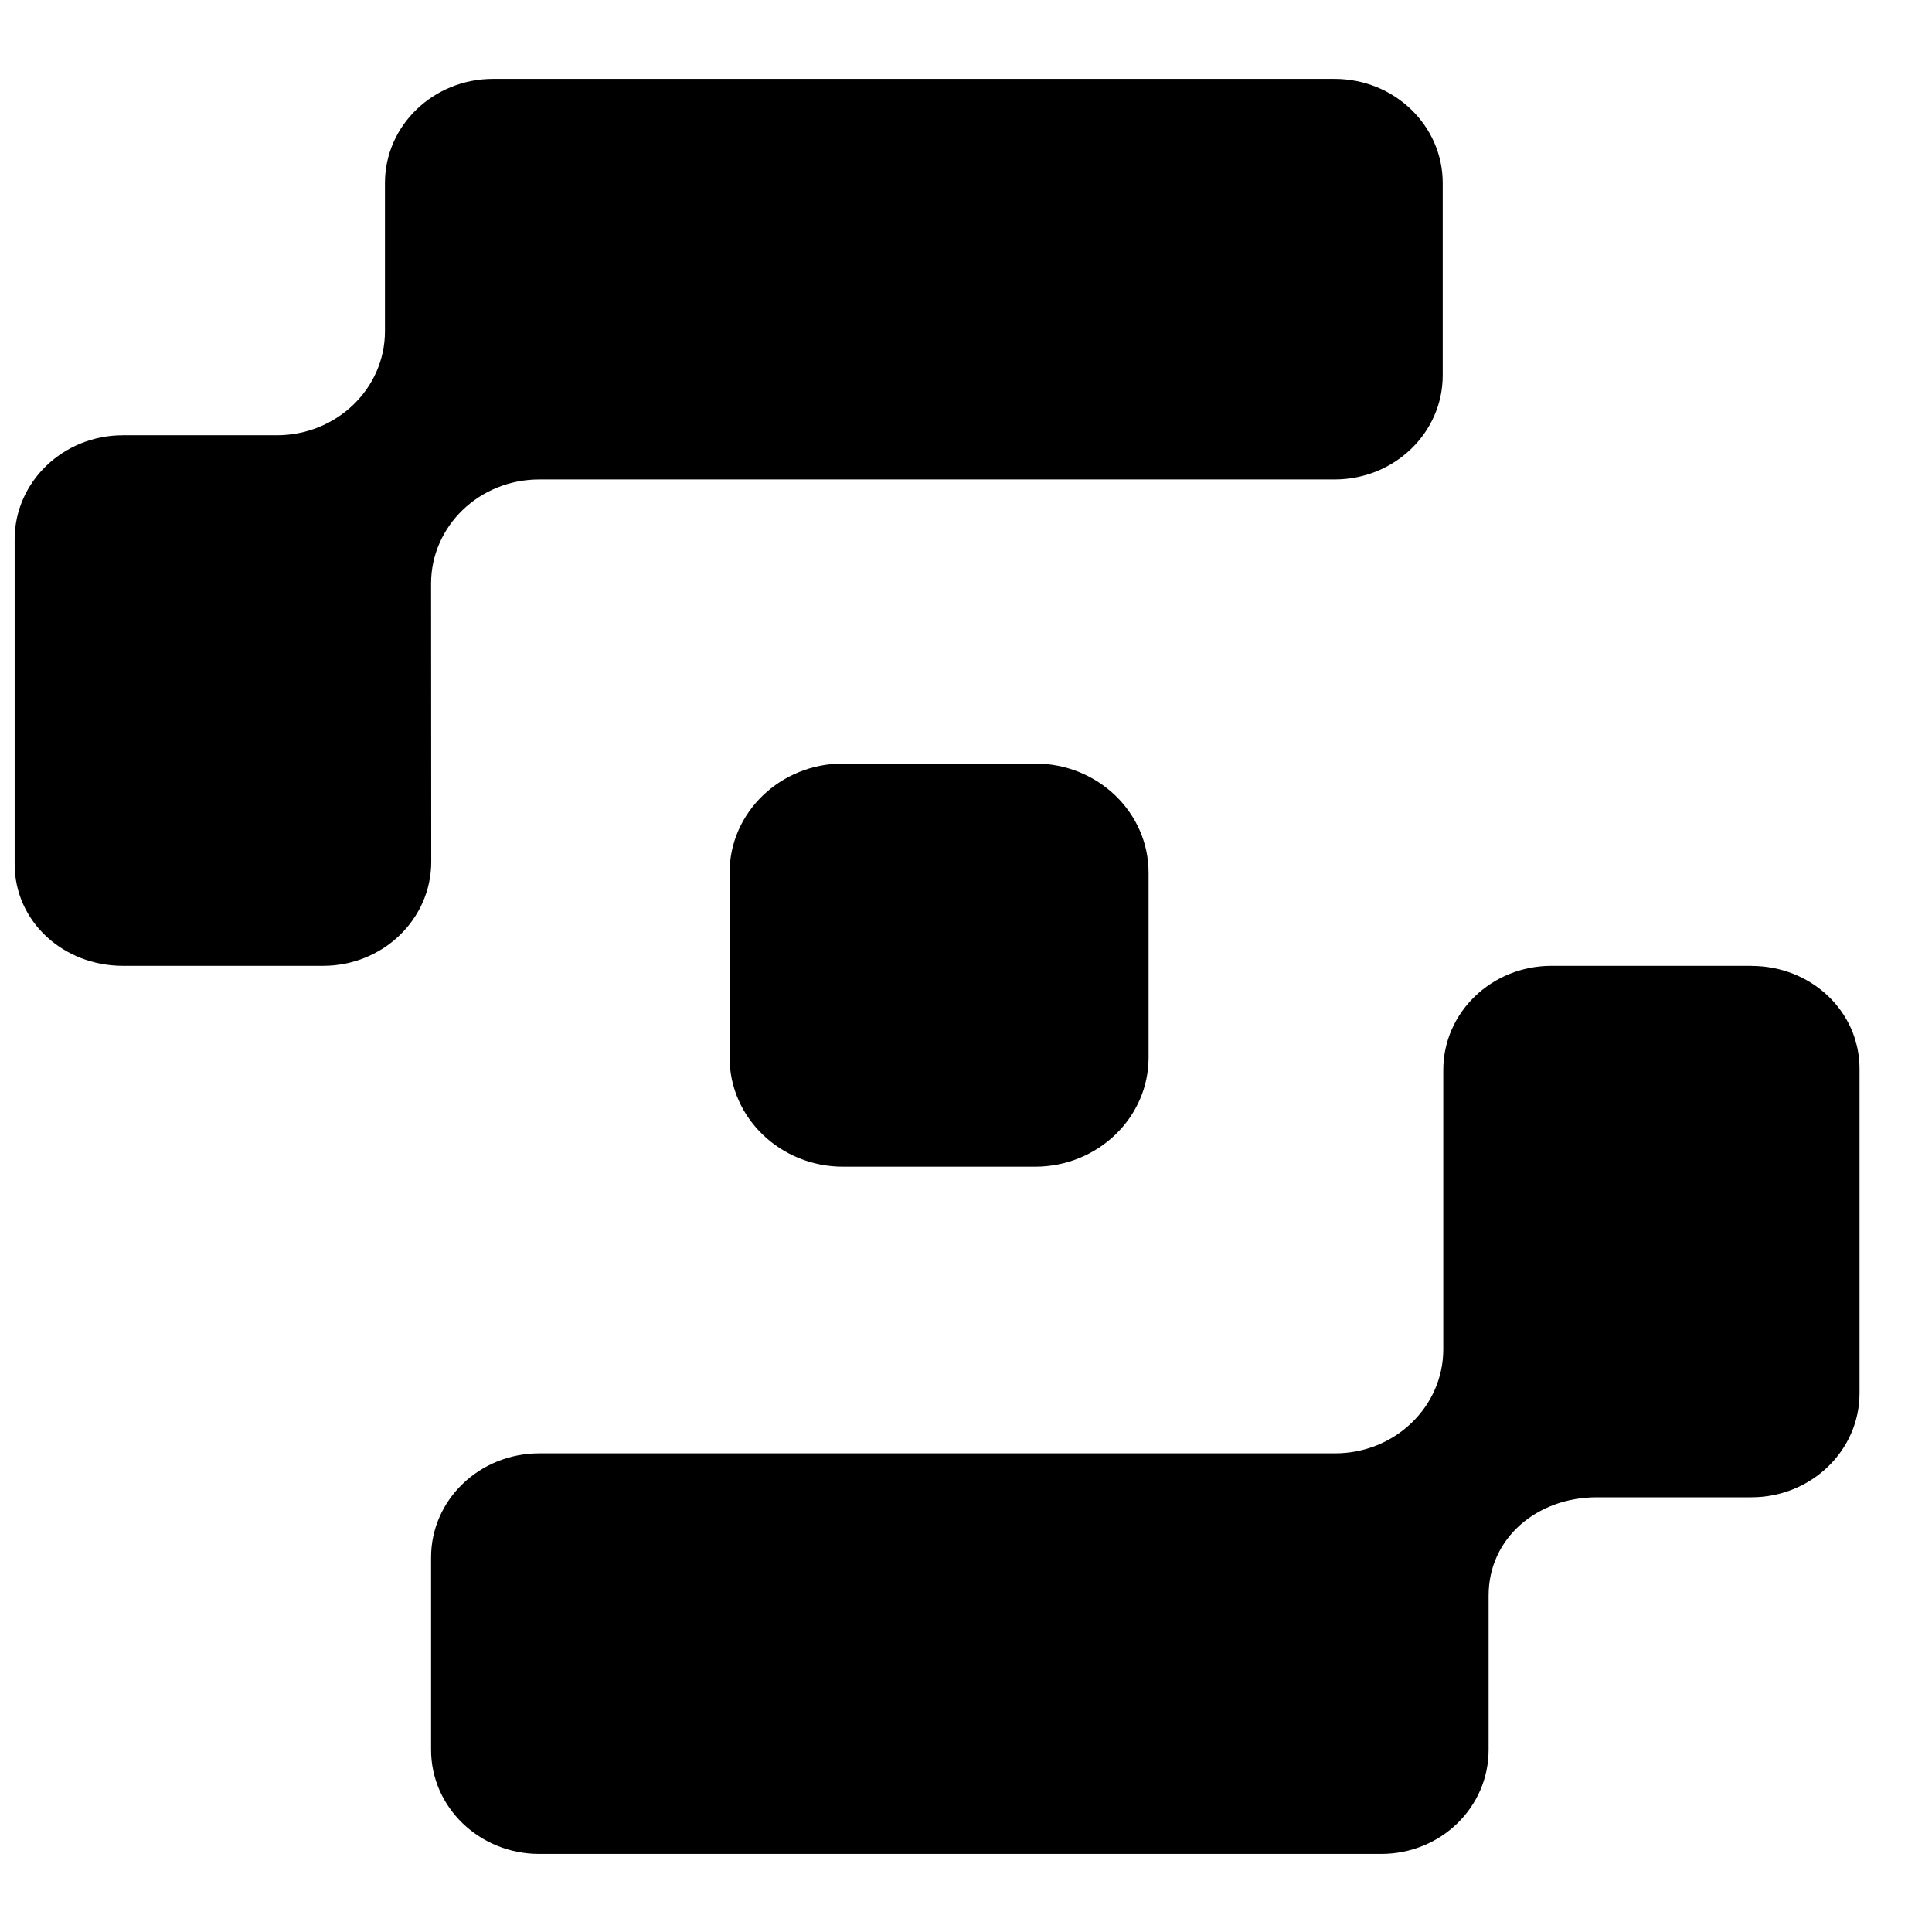
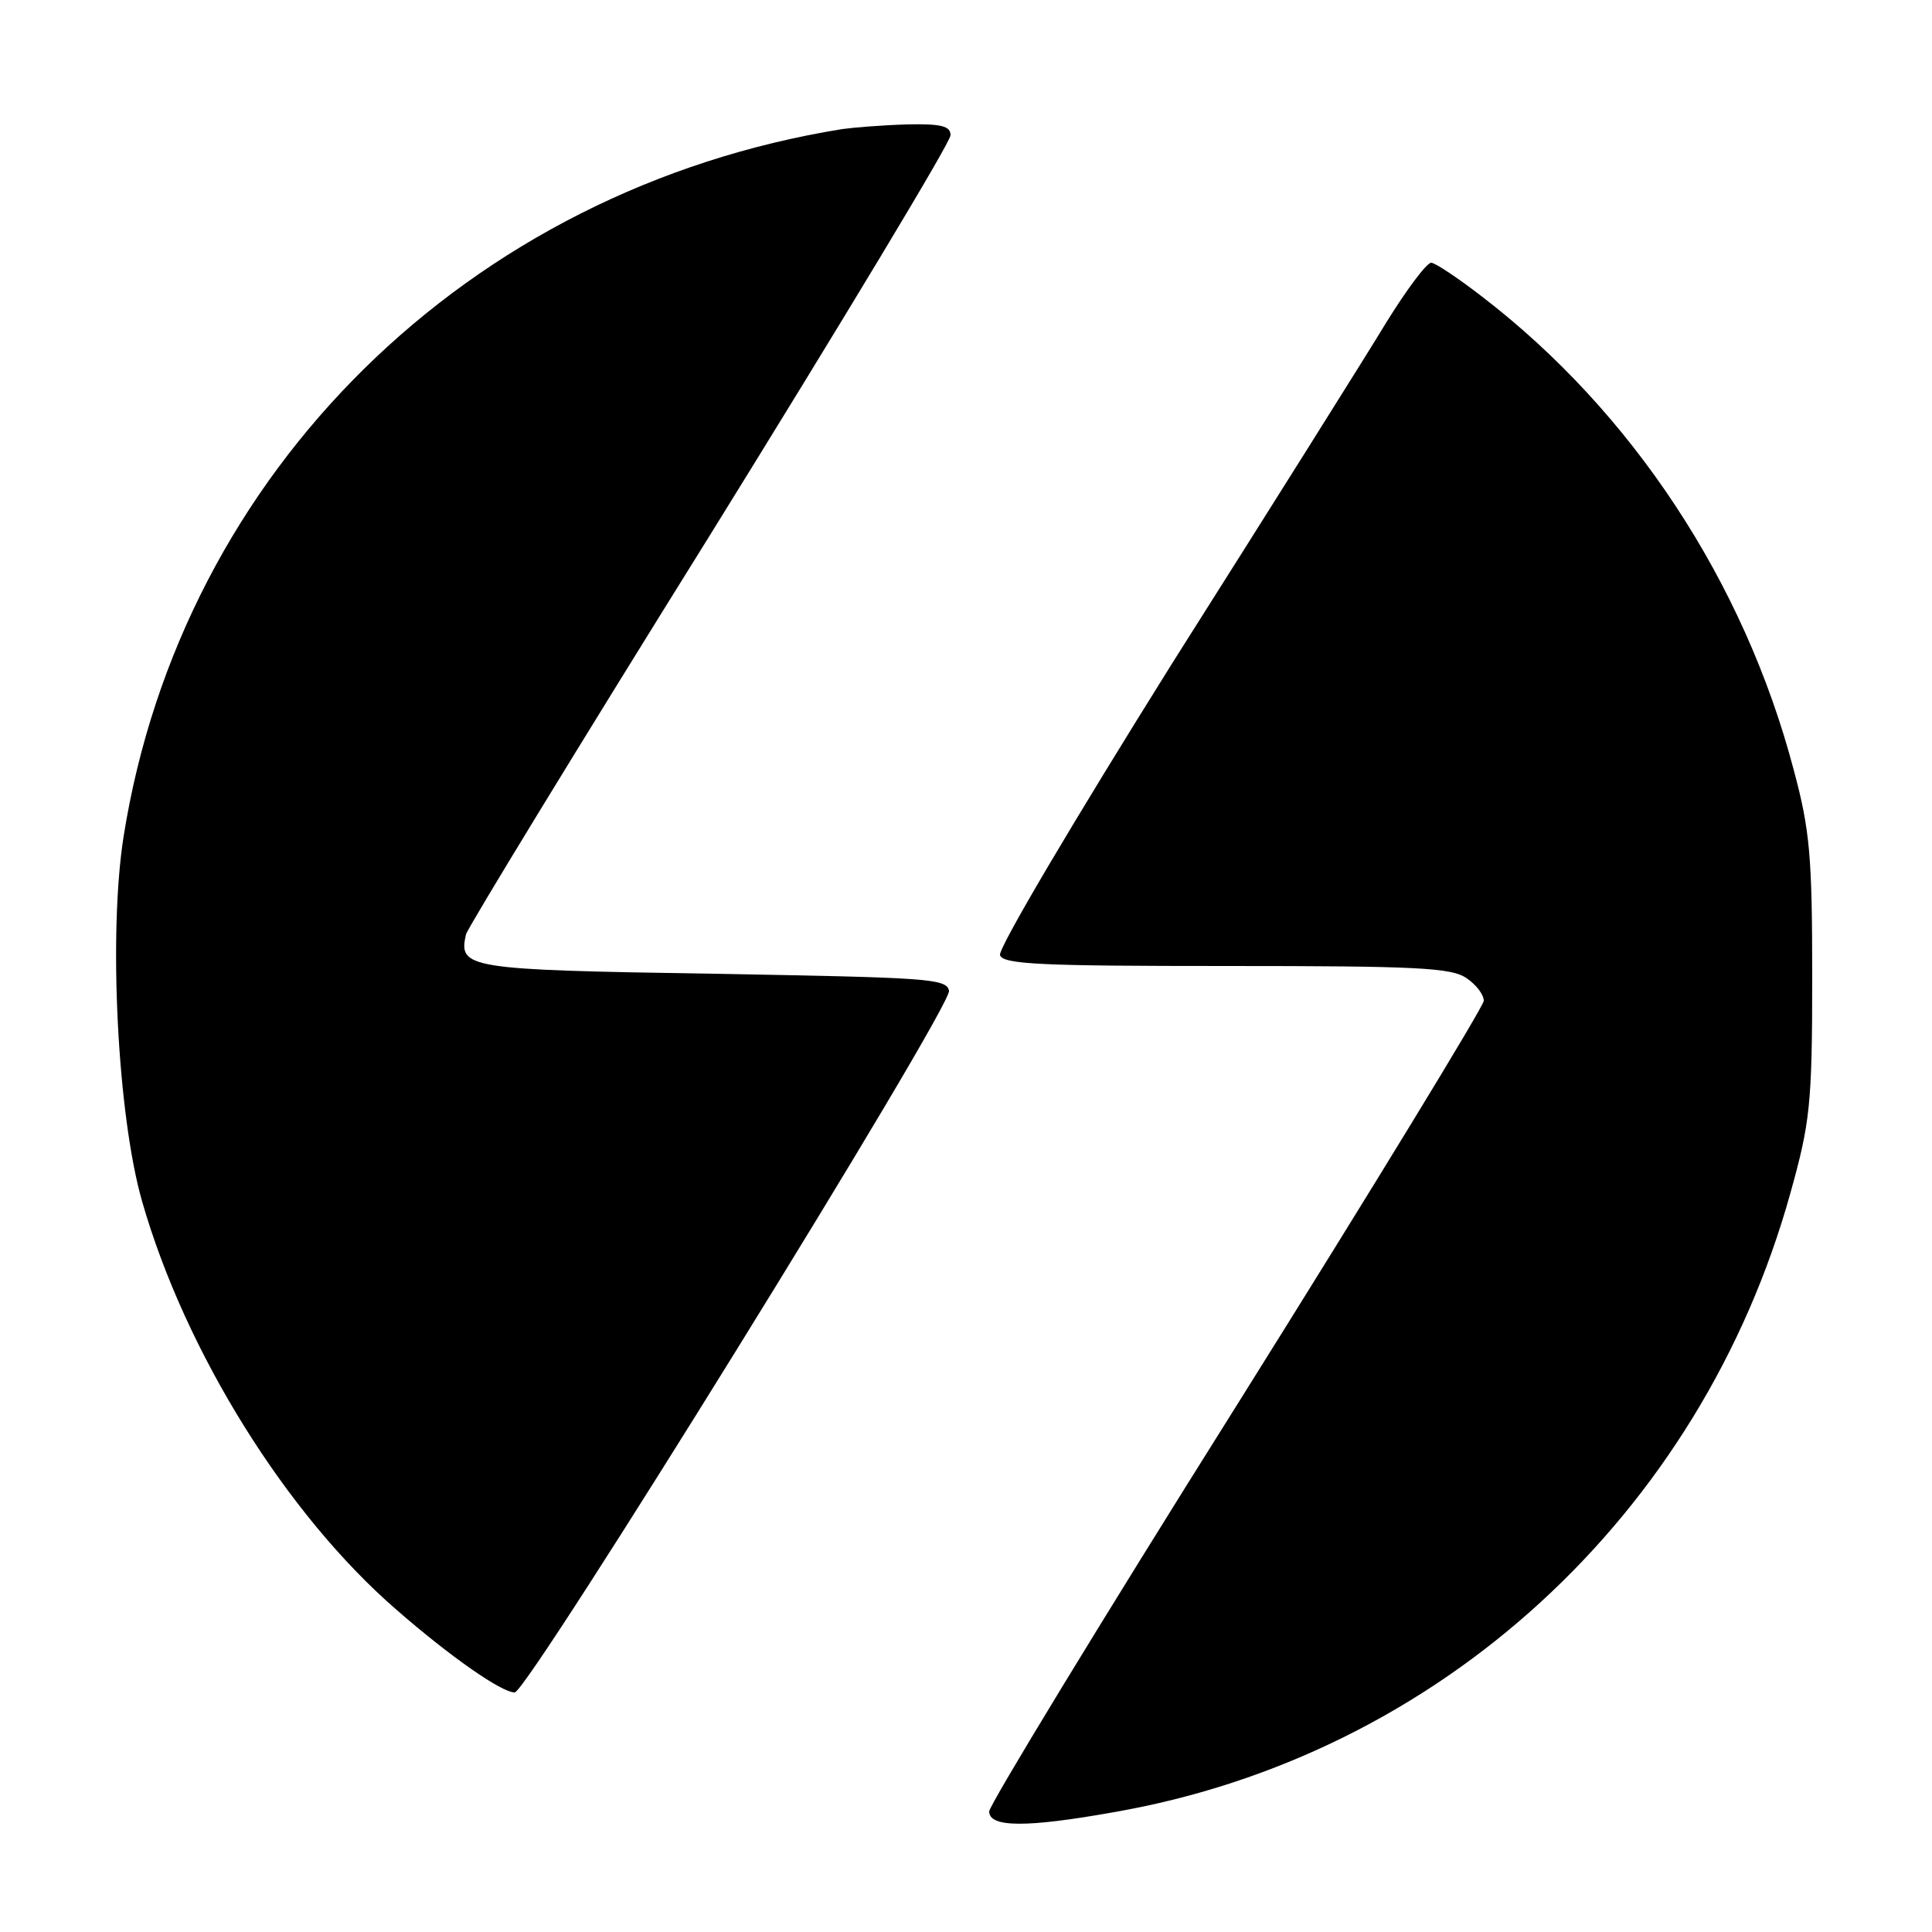
- <svg xmlns="http://www.w3.org/2000/svg" width="384" height="384" viewBox="0 0 24 24" fill="none">
-   <path d="M21.757 11.998h-2.485c-.742 0-1.343.579-1.343 1.293v3.47c0 .714-.602 1.293-1.344 1.293H6.699c-.743 0-1.344.578-1.344 1.292v2.391c0 .714.601 1.293 1.344 1.293h10.458c.742 0 1.335-.579 1.335-1.293V19.82c0-.714.602-1.22 1.344-1.22h1.92c.743 0 1.344-.58 1.344-1.293v-4.03c0-.714-.601-1.278-1.343-1.278ZM5.355 7.249c0-.714.6-1.293 1.343-1.293h9.88c.743 0 1.344-.579 1.344-1.293v-2.39c0-.714-.601-1.293-1.344-1.293H6.125c-.742 0-1.343.579-1.343 1.293v1.842c0 .714-.602 1.292-1.344 1.292H1.526C.784 5.407.182 5.986.182 6.7v4.034c0 .714.604 1.264 1.346 1.264h2.485c.743 0 1.344-.579 1.344-1.293L5.355 7.25ZM10.472 9.485h2.387c.778 0 1.409.608 1.409 1.356v2.296c0 .748-.632 1.356-1.41 1.356h-2.386c-.778 0-1.409-.608-1.409-1.356v-2.296c0-.749.632-1.356 1.409-1.356Z" fill="currentColor" />
+ <svg xmlns="http://www.w3.org/2000/svg" version="1.0" width="250pt" height="250pt" viewBox="0 0 250 250" preserveAspectRatio="xMidYMid meet">
+   <g transform="translate(0,250) scale(0.1,-0.1)" fill="#000000" stroke="none">
+     <path d="M1090 2333 c-484 -78 -855 -443 -930 -915 -20 -126 -8 -362 24 -473 56 -195 187 -405 329 -528 70 -61 136 -107 153 -107 17 0 566 887 562 908 -3 16 -29 17 -306 22 -319 5 -329 7 -319 51 2 8 144 241 316 517 171 276 311 508 311 517 0 12 -12 15 -57 14 -32 -1 -69 -4 -83 -6z" />
+     <path d="M1794 2083 c-26 -43 -151 -242 -277 -441 -127 -203 -226 -370 -223 -378 4 -12 56 -14 293 -14 245 0 292 -2 311 -16 12 -8 22 -21 22 -29 0 -7 -144 -243 -320 -524 -176 -280 -320 -517 -320 -525 0 -21 49 -21 161 -1 421 73 760 384 876 802 25 90 28 113 28 278 0 157 -3 191 -24 269 -64 243 -209 463 -403 612 -31 24 -61 44 -66 44 -6 0 -32 -35 -58 -77z" />
+   </g>
</svg>
